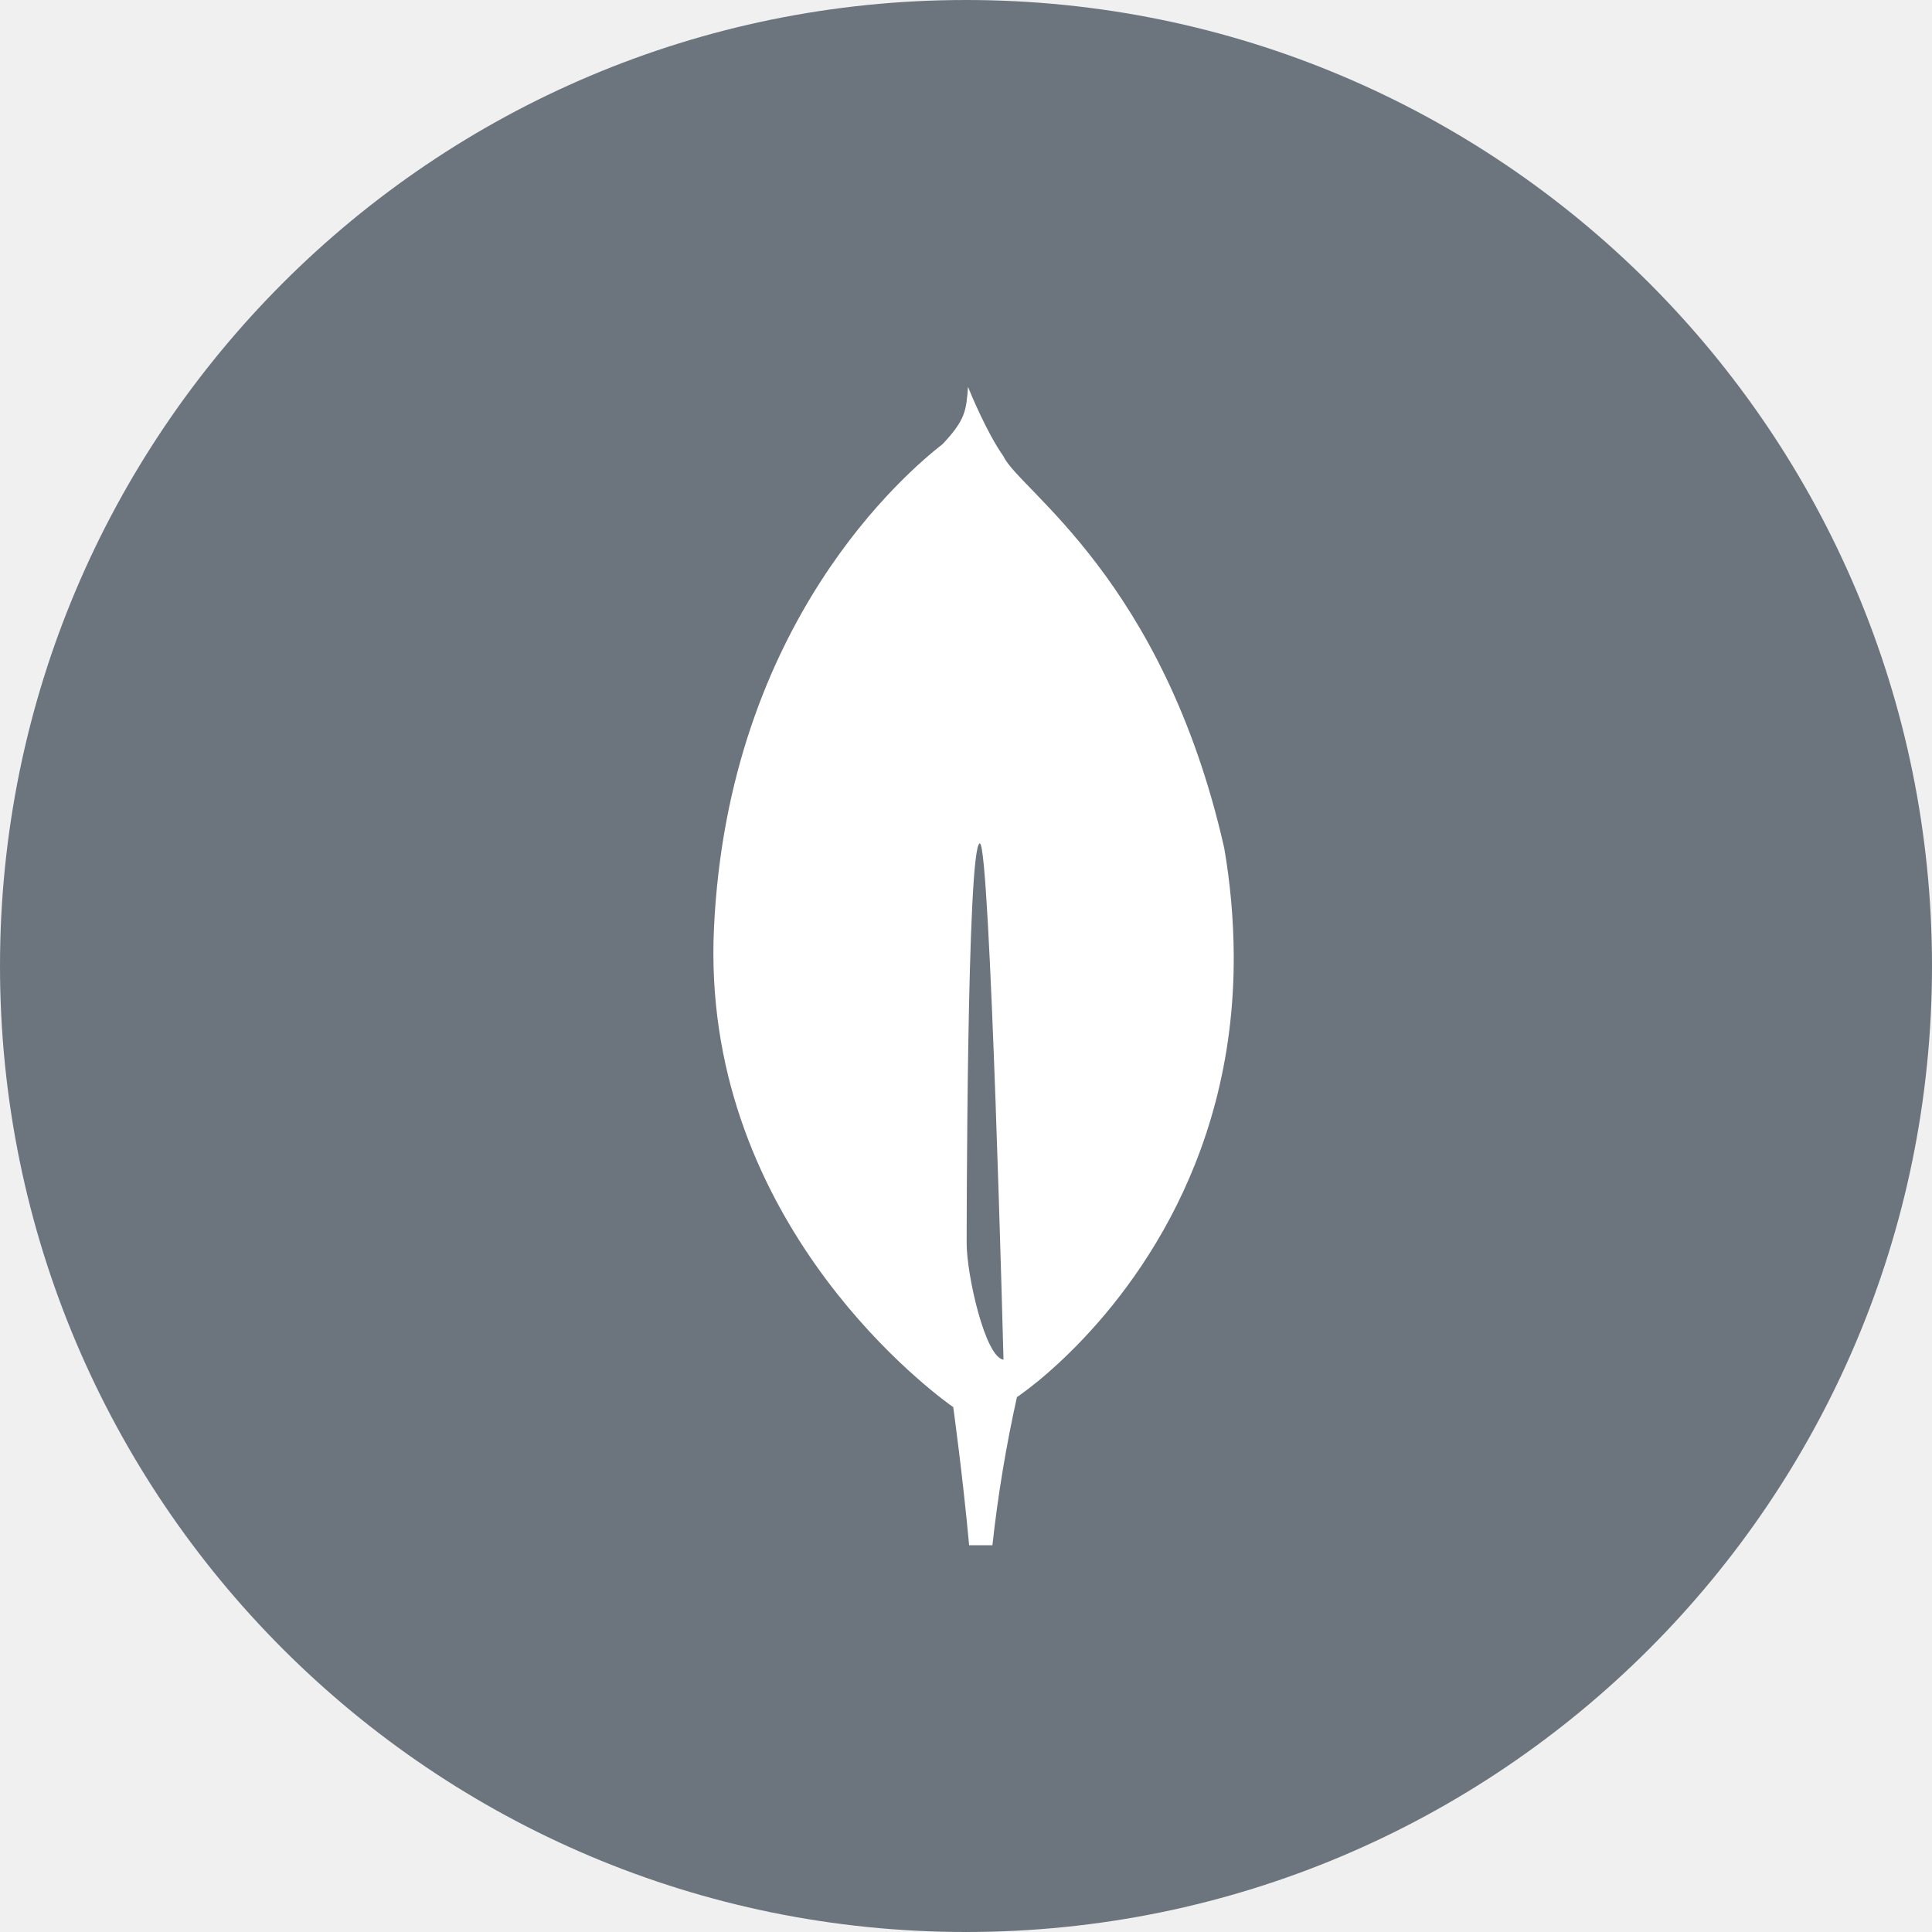
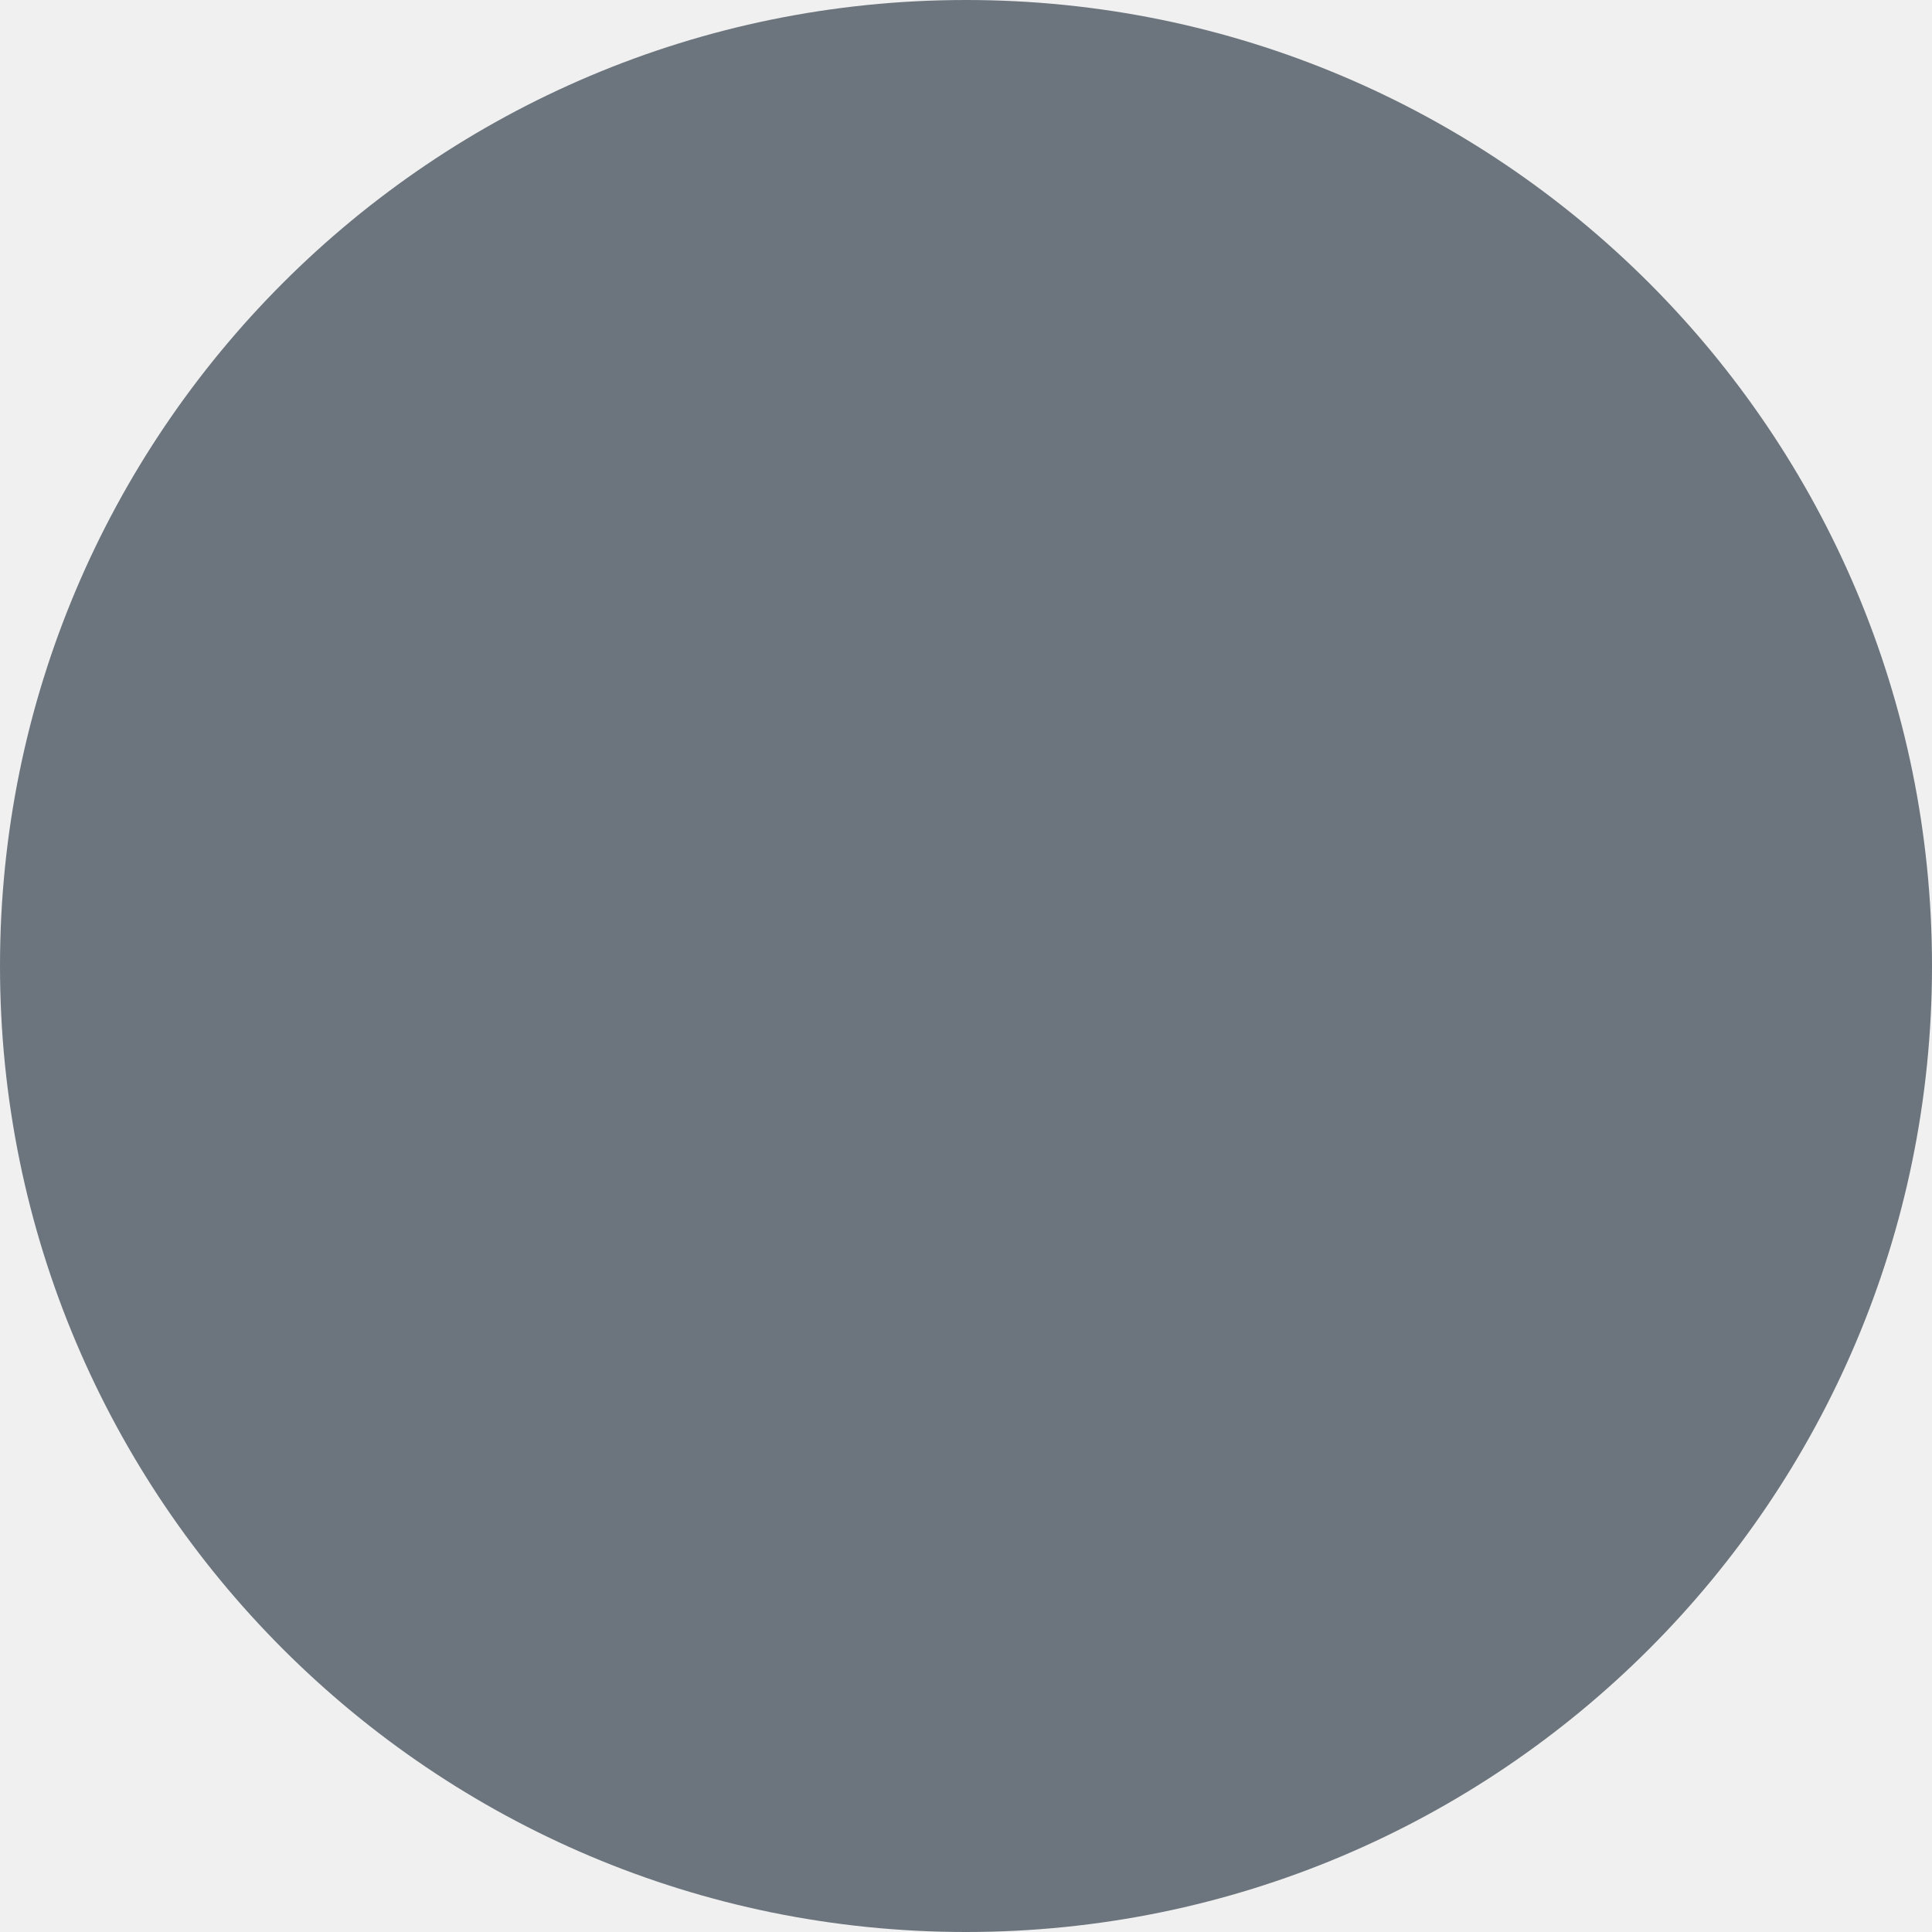
<svg xmlns="http://www.w3.org/2000/svg" width="163px" height="163px" viewBox="0 0 1024.00 1024.00" fill="#000000" stroke="#000000" stroke-width="0.01">
  <g id="SVGRepo_bgCarrier" stroke-width="0" />
  <g id="SVGRepo_tracerCarrier" stroke-linecap="round" stroke-linejoin="round" stroke="#CCCCCC" stroke-width="2.048" />
  <g id="SVGRepo_iconCarrier">
    <circle cx="512" cy="512" r="512" style="fill:#6c757D" />
-     <path d="M648.86 449.44c-32.34-142.73-108.77-189.66-117-207.59-9-12.65-18.12-35.15-18.12-35.15-.15-.38-.39-1.05-.67-1.7-.93 12.65-1.41 17.53-13.37 30.29-18.52 14.48-113.54 94.21-121.27 256.37-7.21 151.24 109.25 241.36 125 252.85l1.79 1.27v-.11c.1.76 5 36 8.44 73.34H526a726.68 726.68 0 0 1 13-78.53l1-.65a204.48 204.48 0 0 0 20.11-16.45l.72-.65c33.48-30.93 93.67-102.47 93.08-216.53a347.07 347.07 0 0 0-5.05-56.76zM512.35 659.12s0-212.12 7-212.08c5.46 0 12.53 273.61 12.53 273.61-9.72-1.17-19.53-45.03-19.53-61.53z" style="fill:#fff" />
+     <path d="M648.86 449.44c-32.34-142.73-108.77-189.66-117-207.59-9-12.65-18.12-35.15-18.12-35.15-.15-.38-.39-1.05-.67-1.7-.93 12.65-1.41 17.53-13.37 30.29-18.52 14.48-113.54 94.21-121.27 256.37-7.21 151.24 109.25 241.36 125 252.85l1.79 1.27v-.11c.1.76 5 36 8.44 73.34H526a726.68 726.68 0 0 1 13-78.53l1-.65a204.48 204.48 0 0 0 20.11-16.45l.72-.65c33.48-30.93 93.67-102.47 93.08-216.53a347.07 347.07 0 0 0-5.05-56.76zM512.35 659.12s0-212.12 7-212.08c5.46 0 12.53 273.61 12.53 273.61-9.72-1.17-19.53-45.03-19.53-61.53z" style="fill:#6C757D" />
  </g>
</svg>
